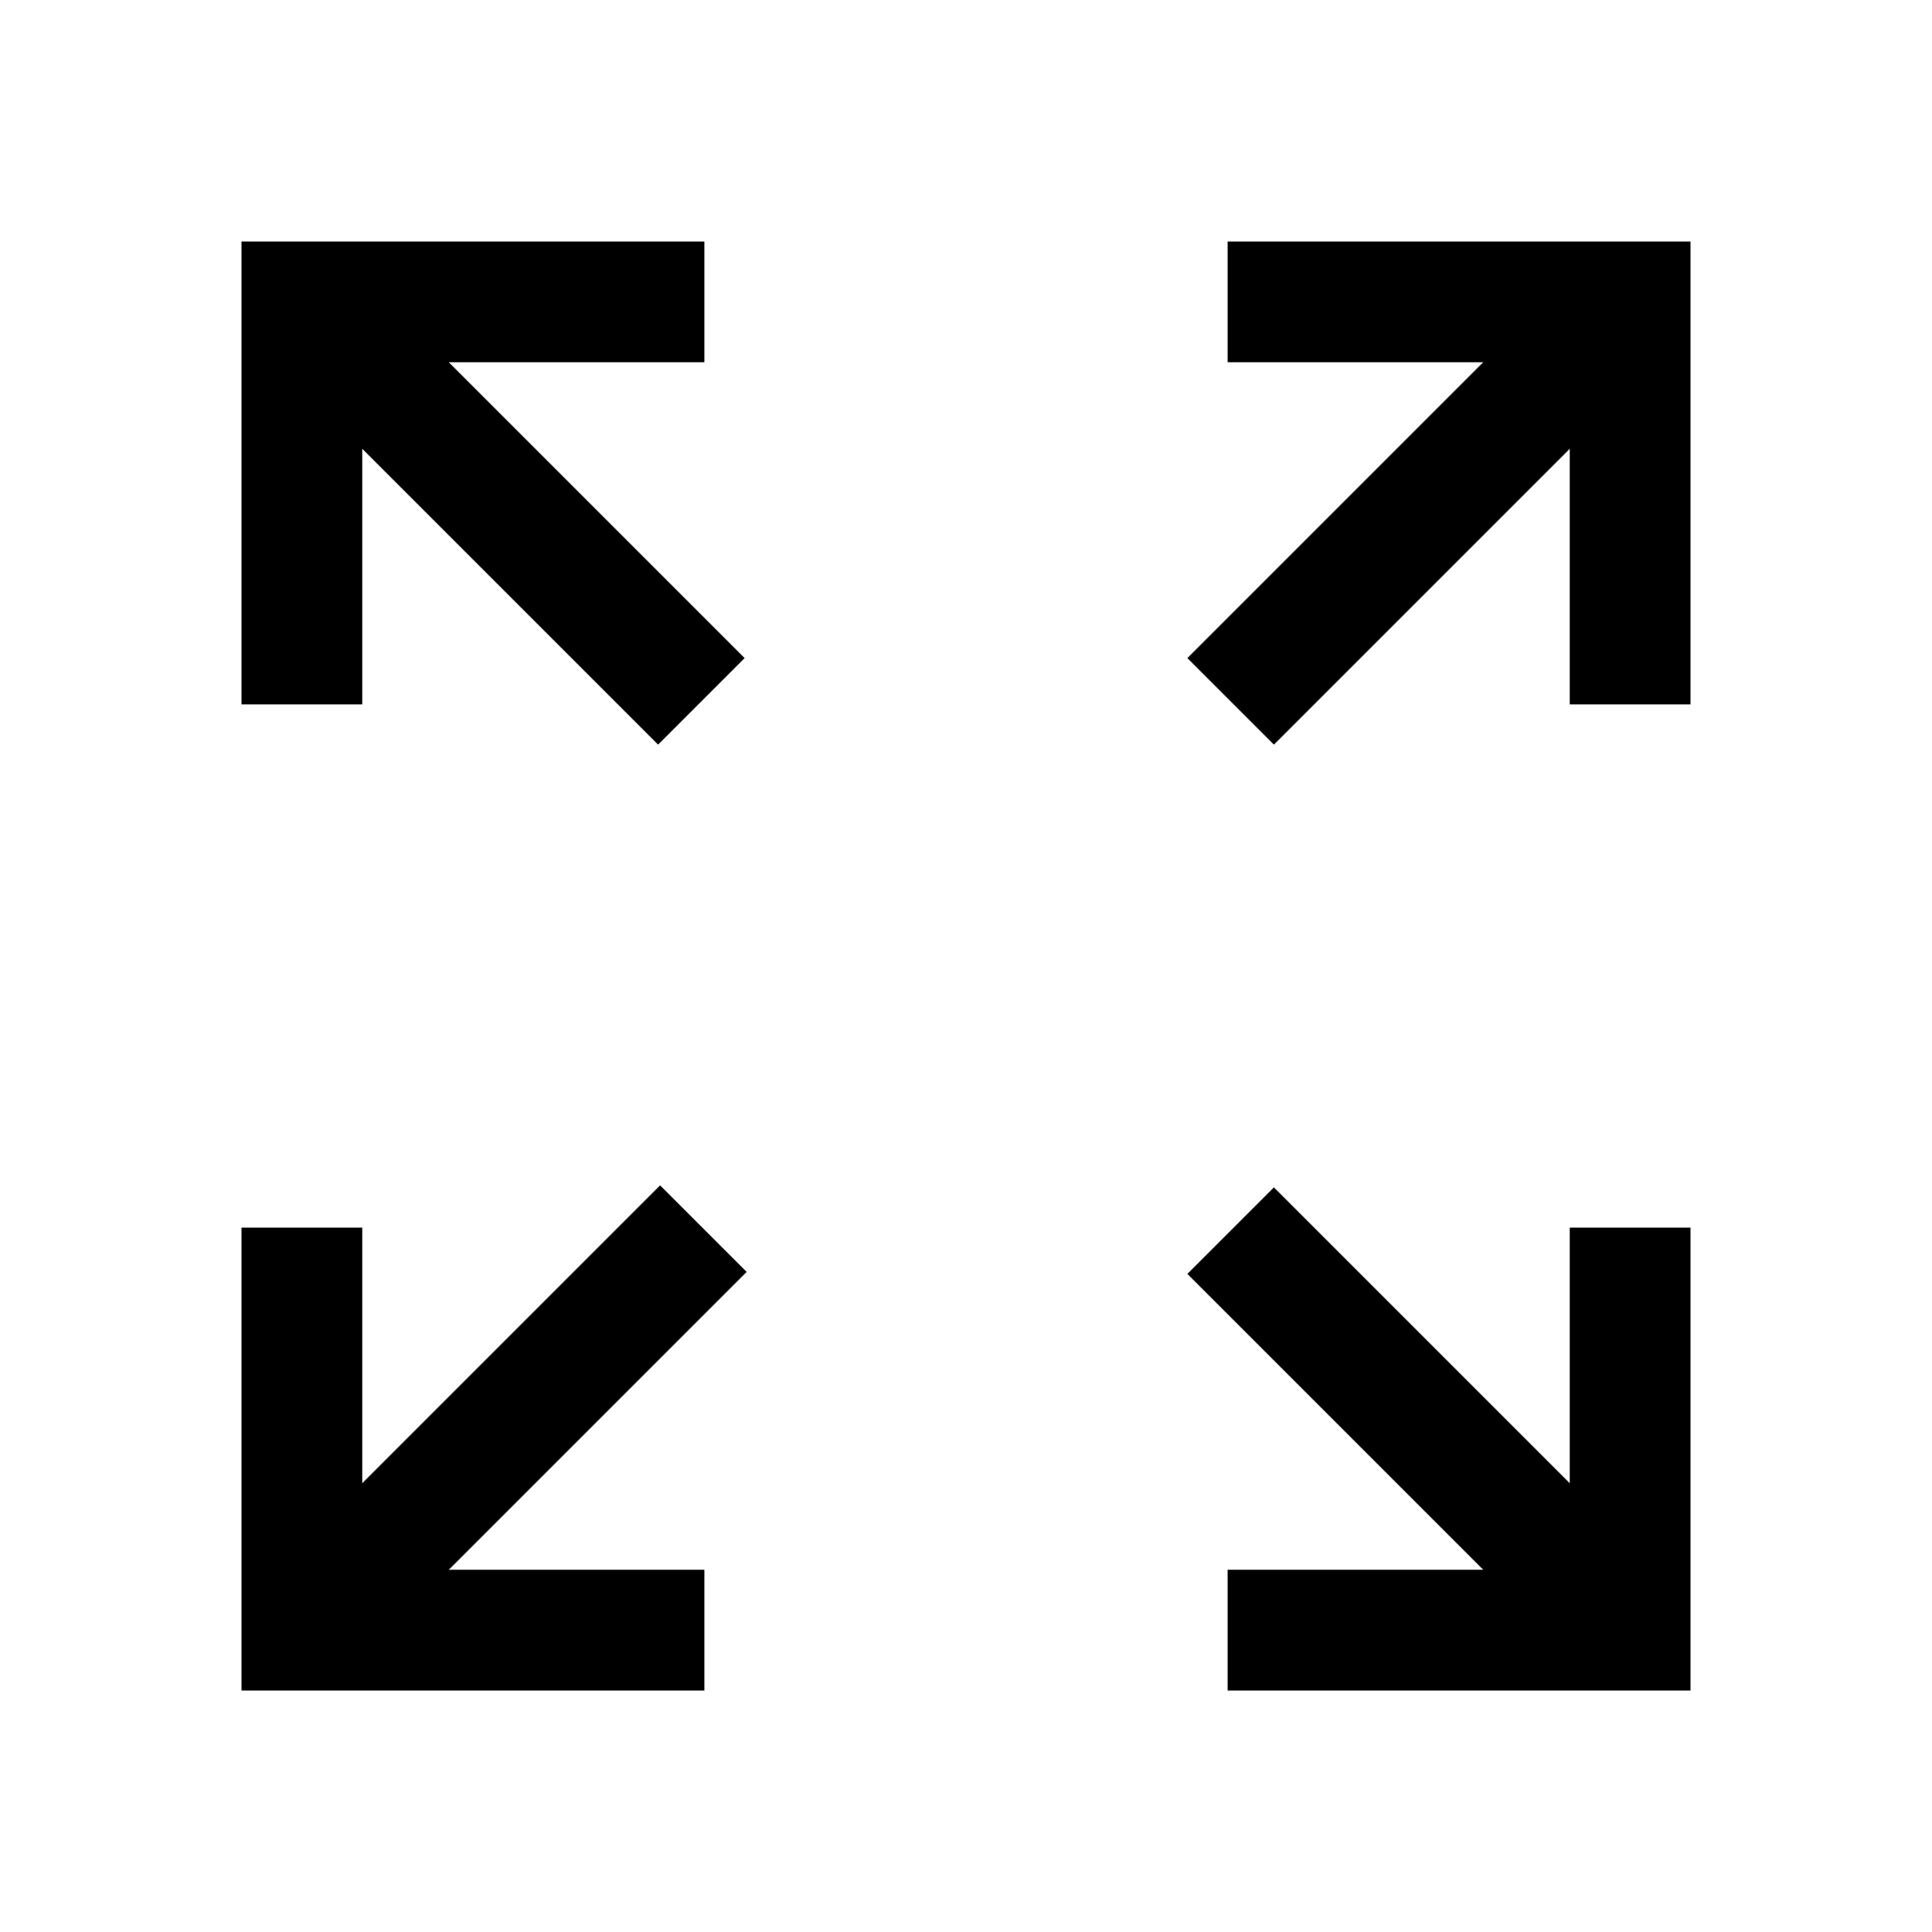
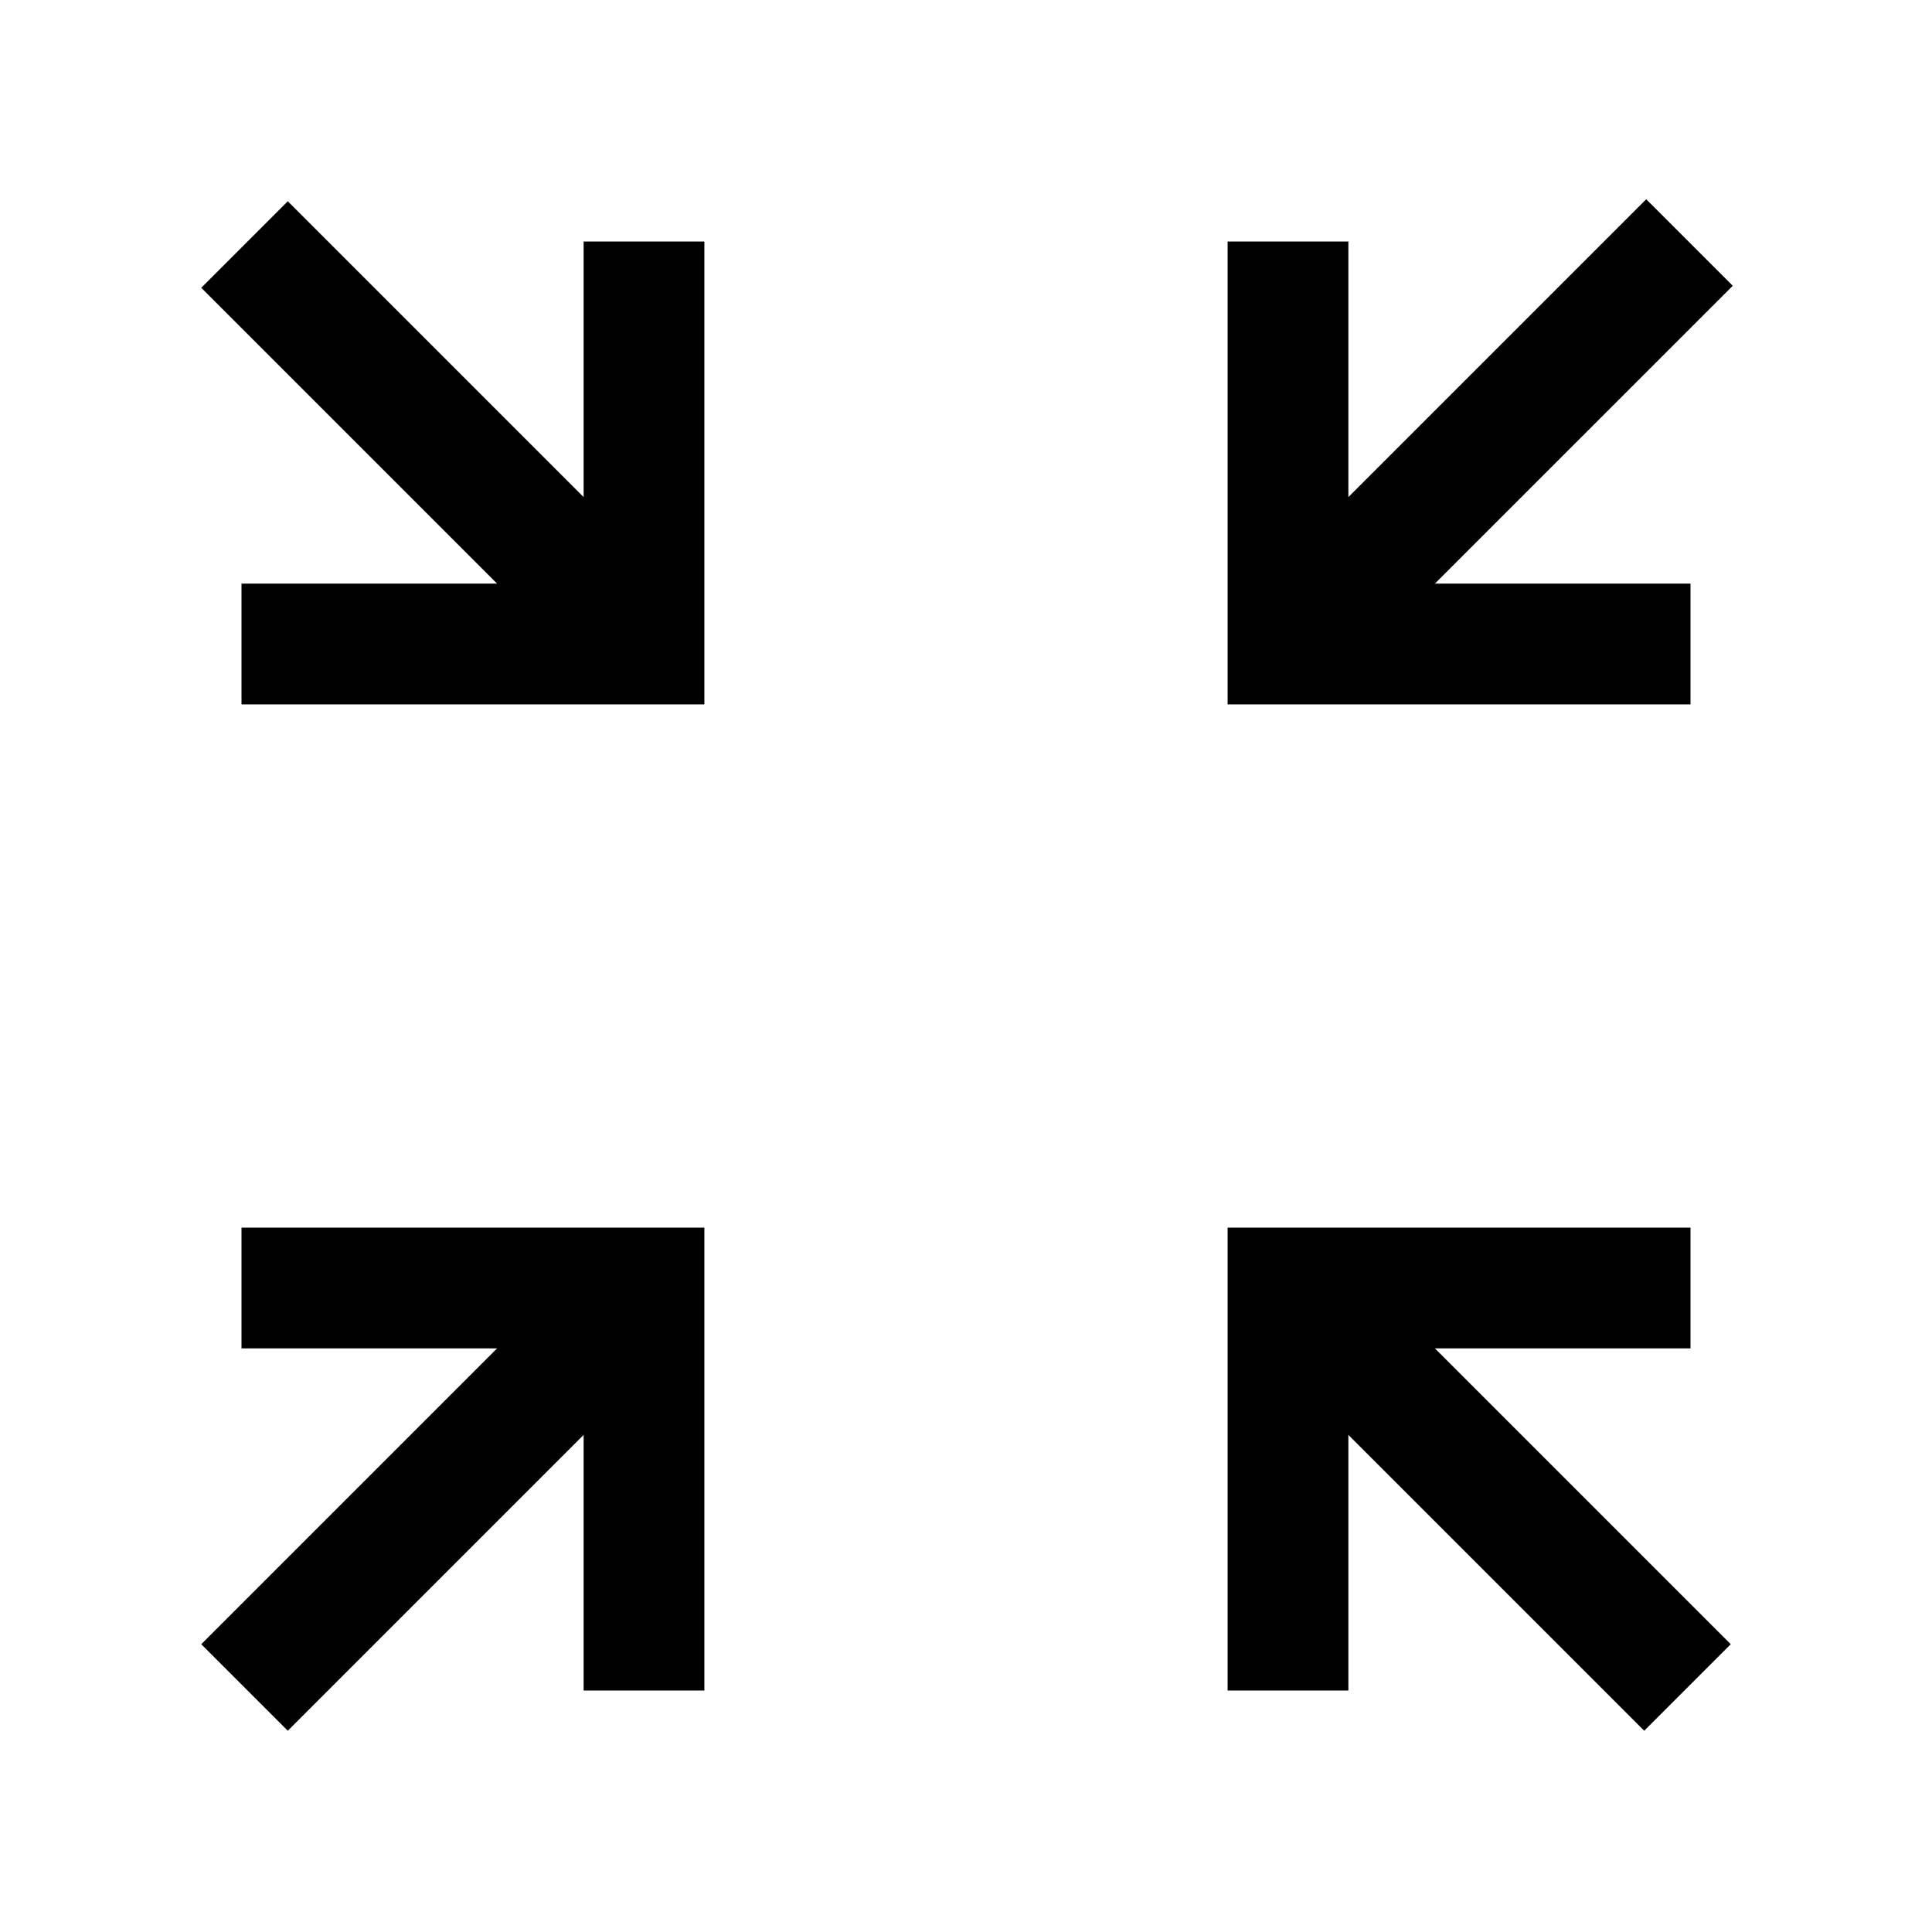
<svg xmlns="http://www.w3.org/2000/svg" height="48px" viewBox="0 -960 960 960" width="48px" fill="#000000">
-   <path d="M120-120v-230h60v127l148-148 43 43-148 148h127v60H120Zm490 0v-60h127L590-327l43-43 147 147v-127h60v230H610ZM327-590 180-737v127h-60v-230h230v60H223l147 147-43 43Zm306 0-43-43 147-147H610v-60h230v230h-60v-127L633-590Z" />
+   <path d="m143-100-43-43 147-147H120v-60h230v230h-60v-127L143-100Zm674 0L670-247v127h-60v-230h230v60H713l147 147-43 43ZM120-610v-60h127L100-817l43-43 147 147v-127h60v230H120Zm490 0v-230h60v127l148-148 43 43-148 148h127v60H610Z" />
</svg>
